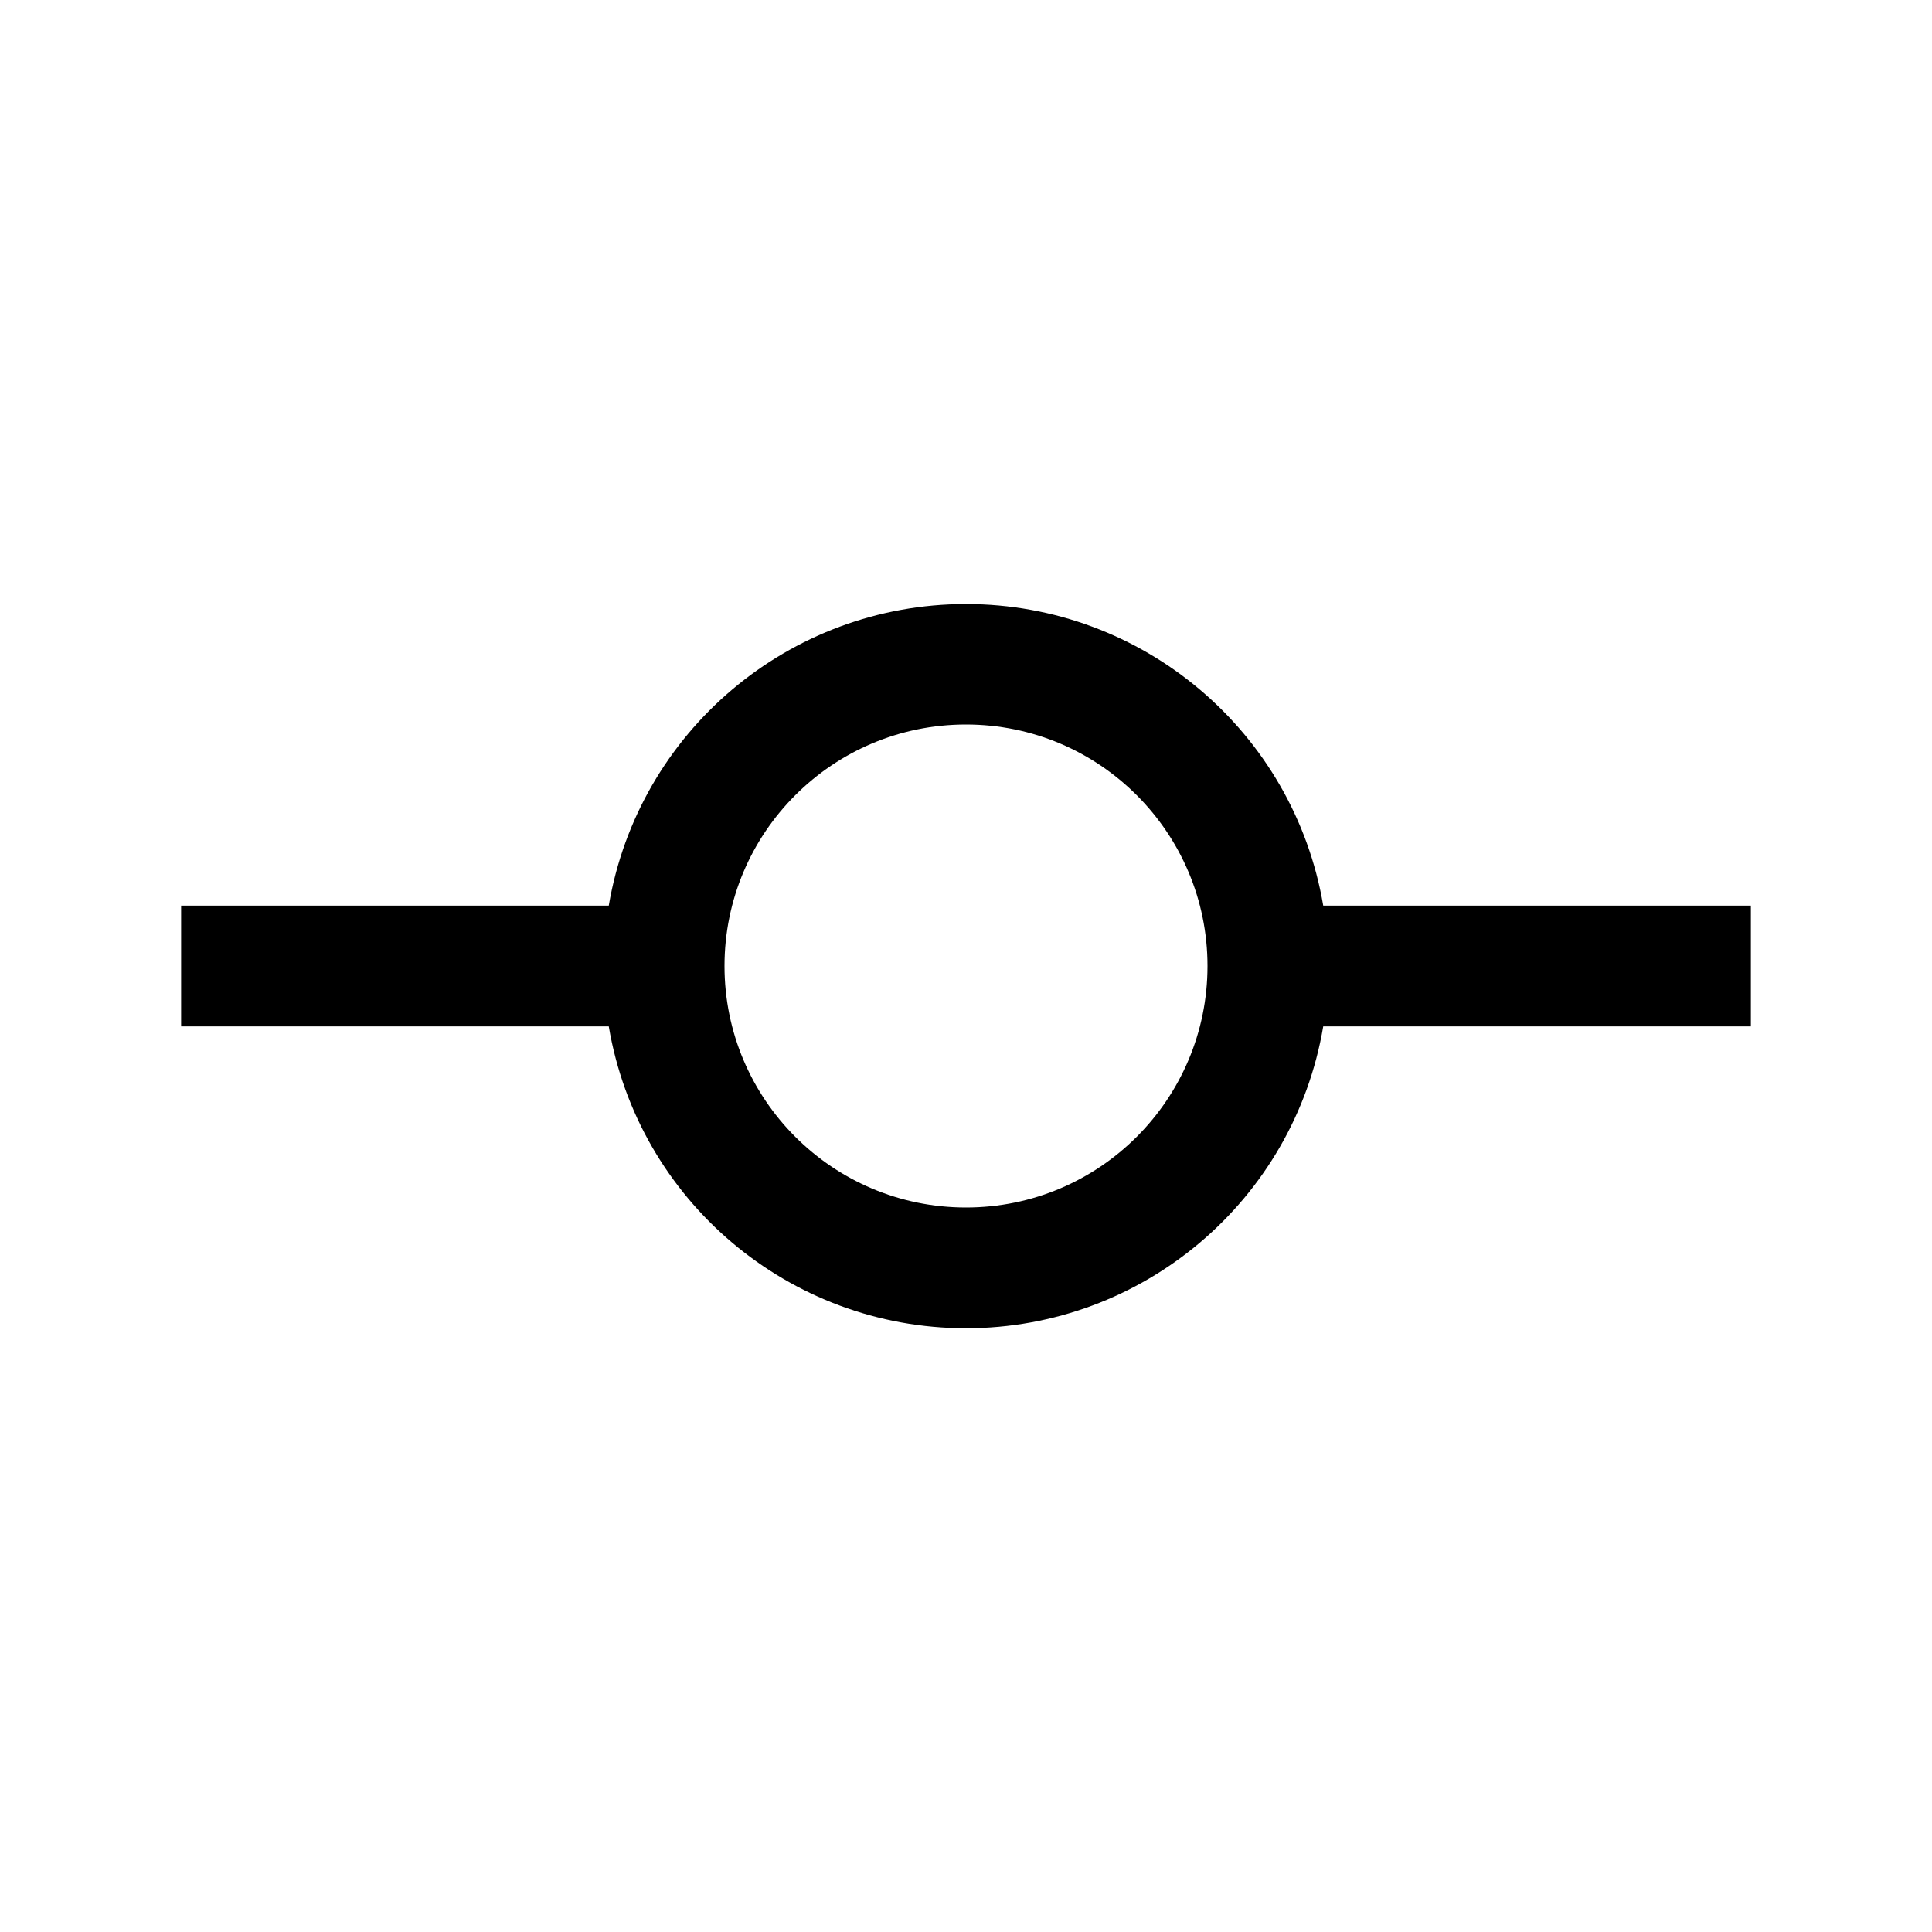
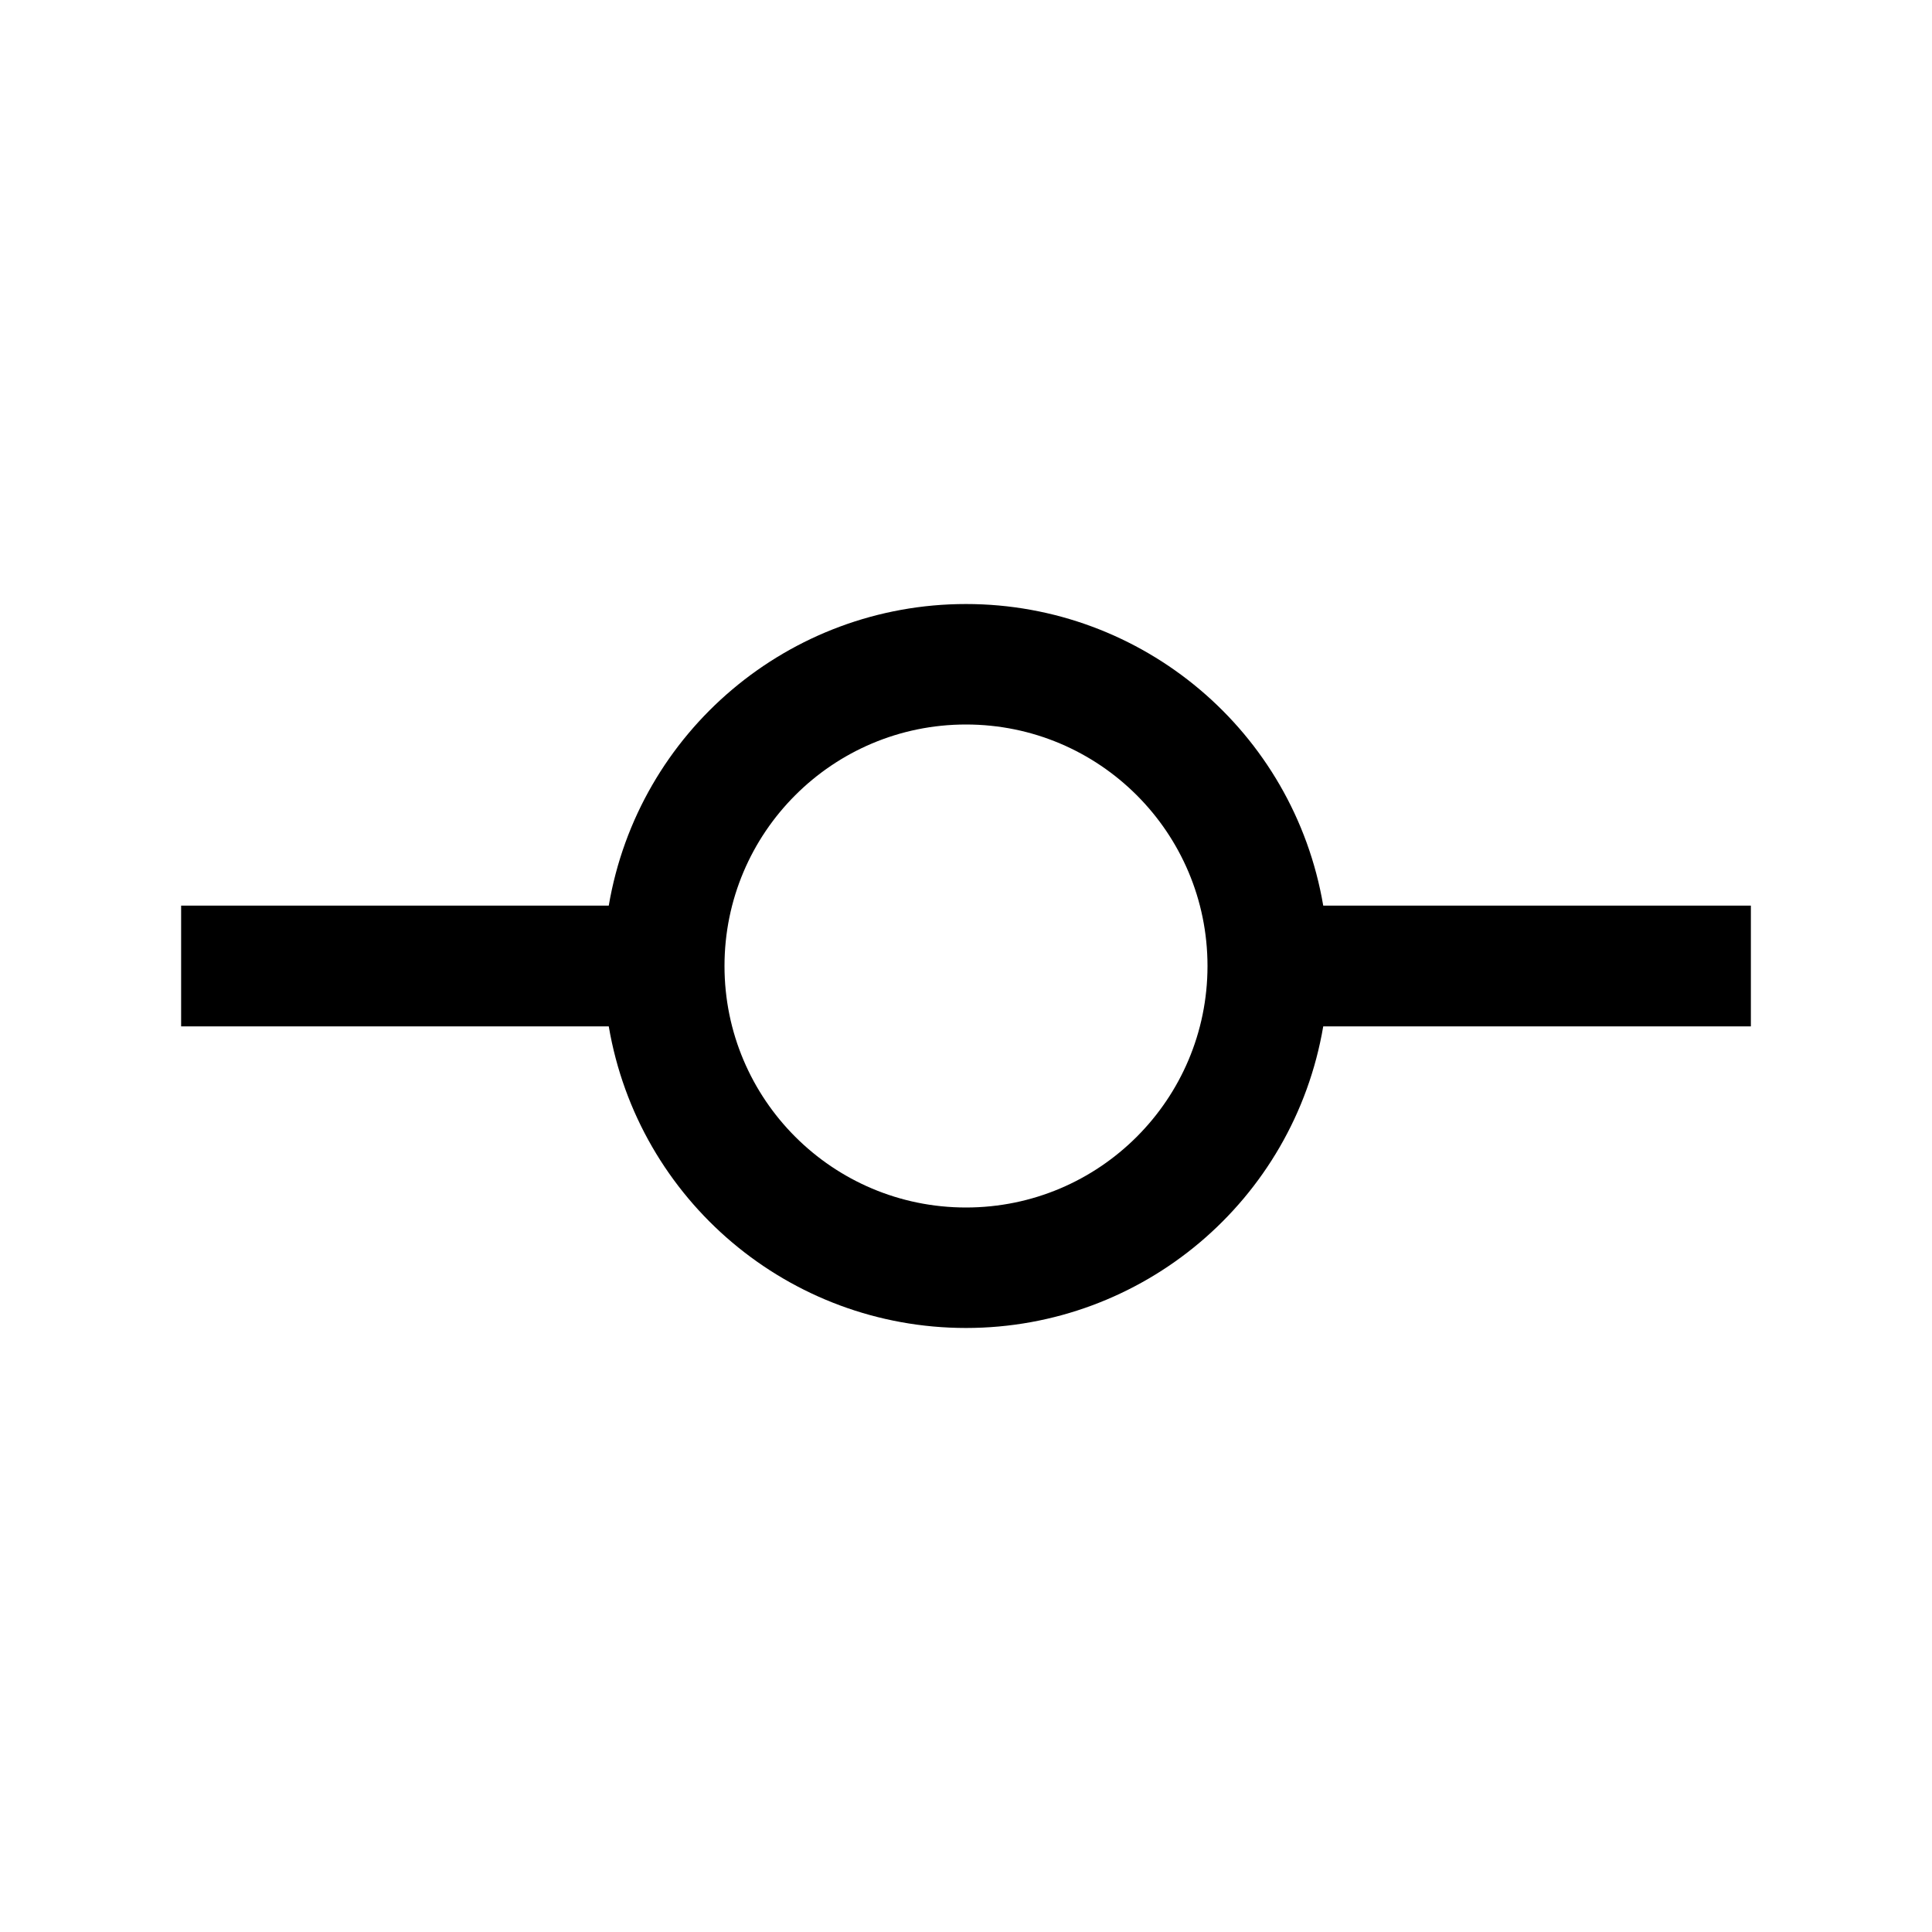
<svg xmlns="http://www.w3.org/2000/svg" width="32" height="32" viewBox="0 0 32 32">
-   <path fill-rule="evenodd" d="M16 20a4 4 0 100-8 4 4 0 000 8zm0 2a6.002 6.002 0 005.917-5H29v-2h-7.083a6.002 6.002 0 00-11.834 0H3v2h7.083A6.002 6.002 0 0016 22z" />
+   <path fill-rule="evenodd" d="M16 12a4 4 0 100 8 4 4 0 000-8zm-5.917 3a6.002 6.002 0 0111.834 0H29v2h-7.083a6.002 6.002 0 01-11.834 0H3v-2h7.083z" />
</svg>
